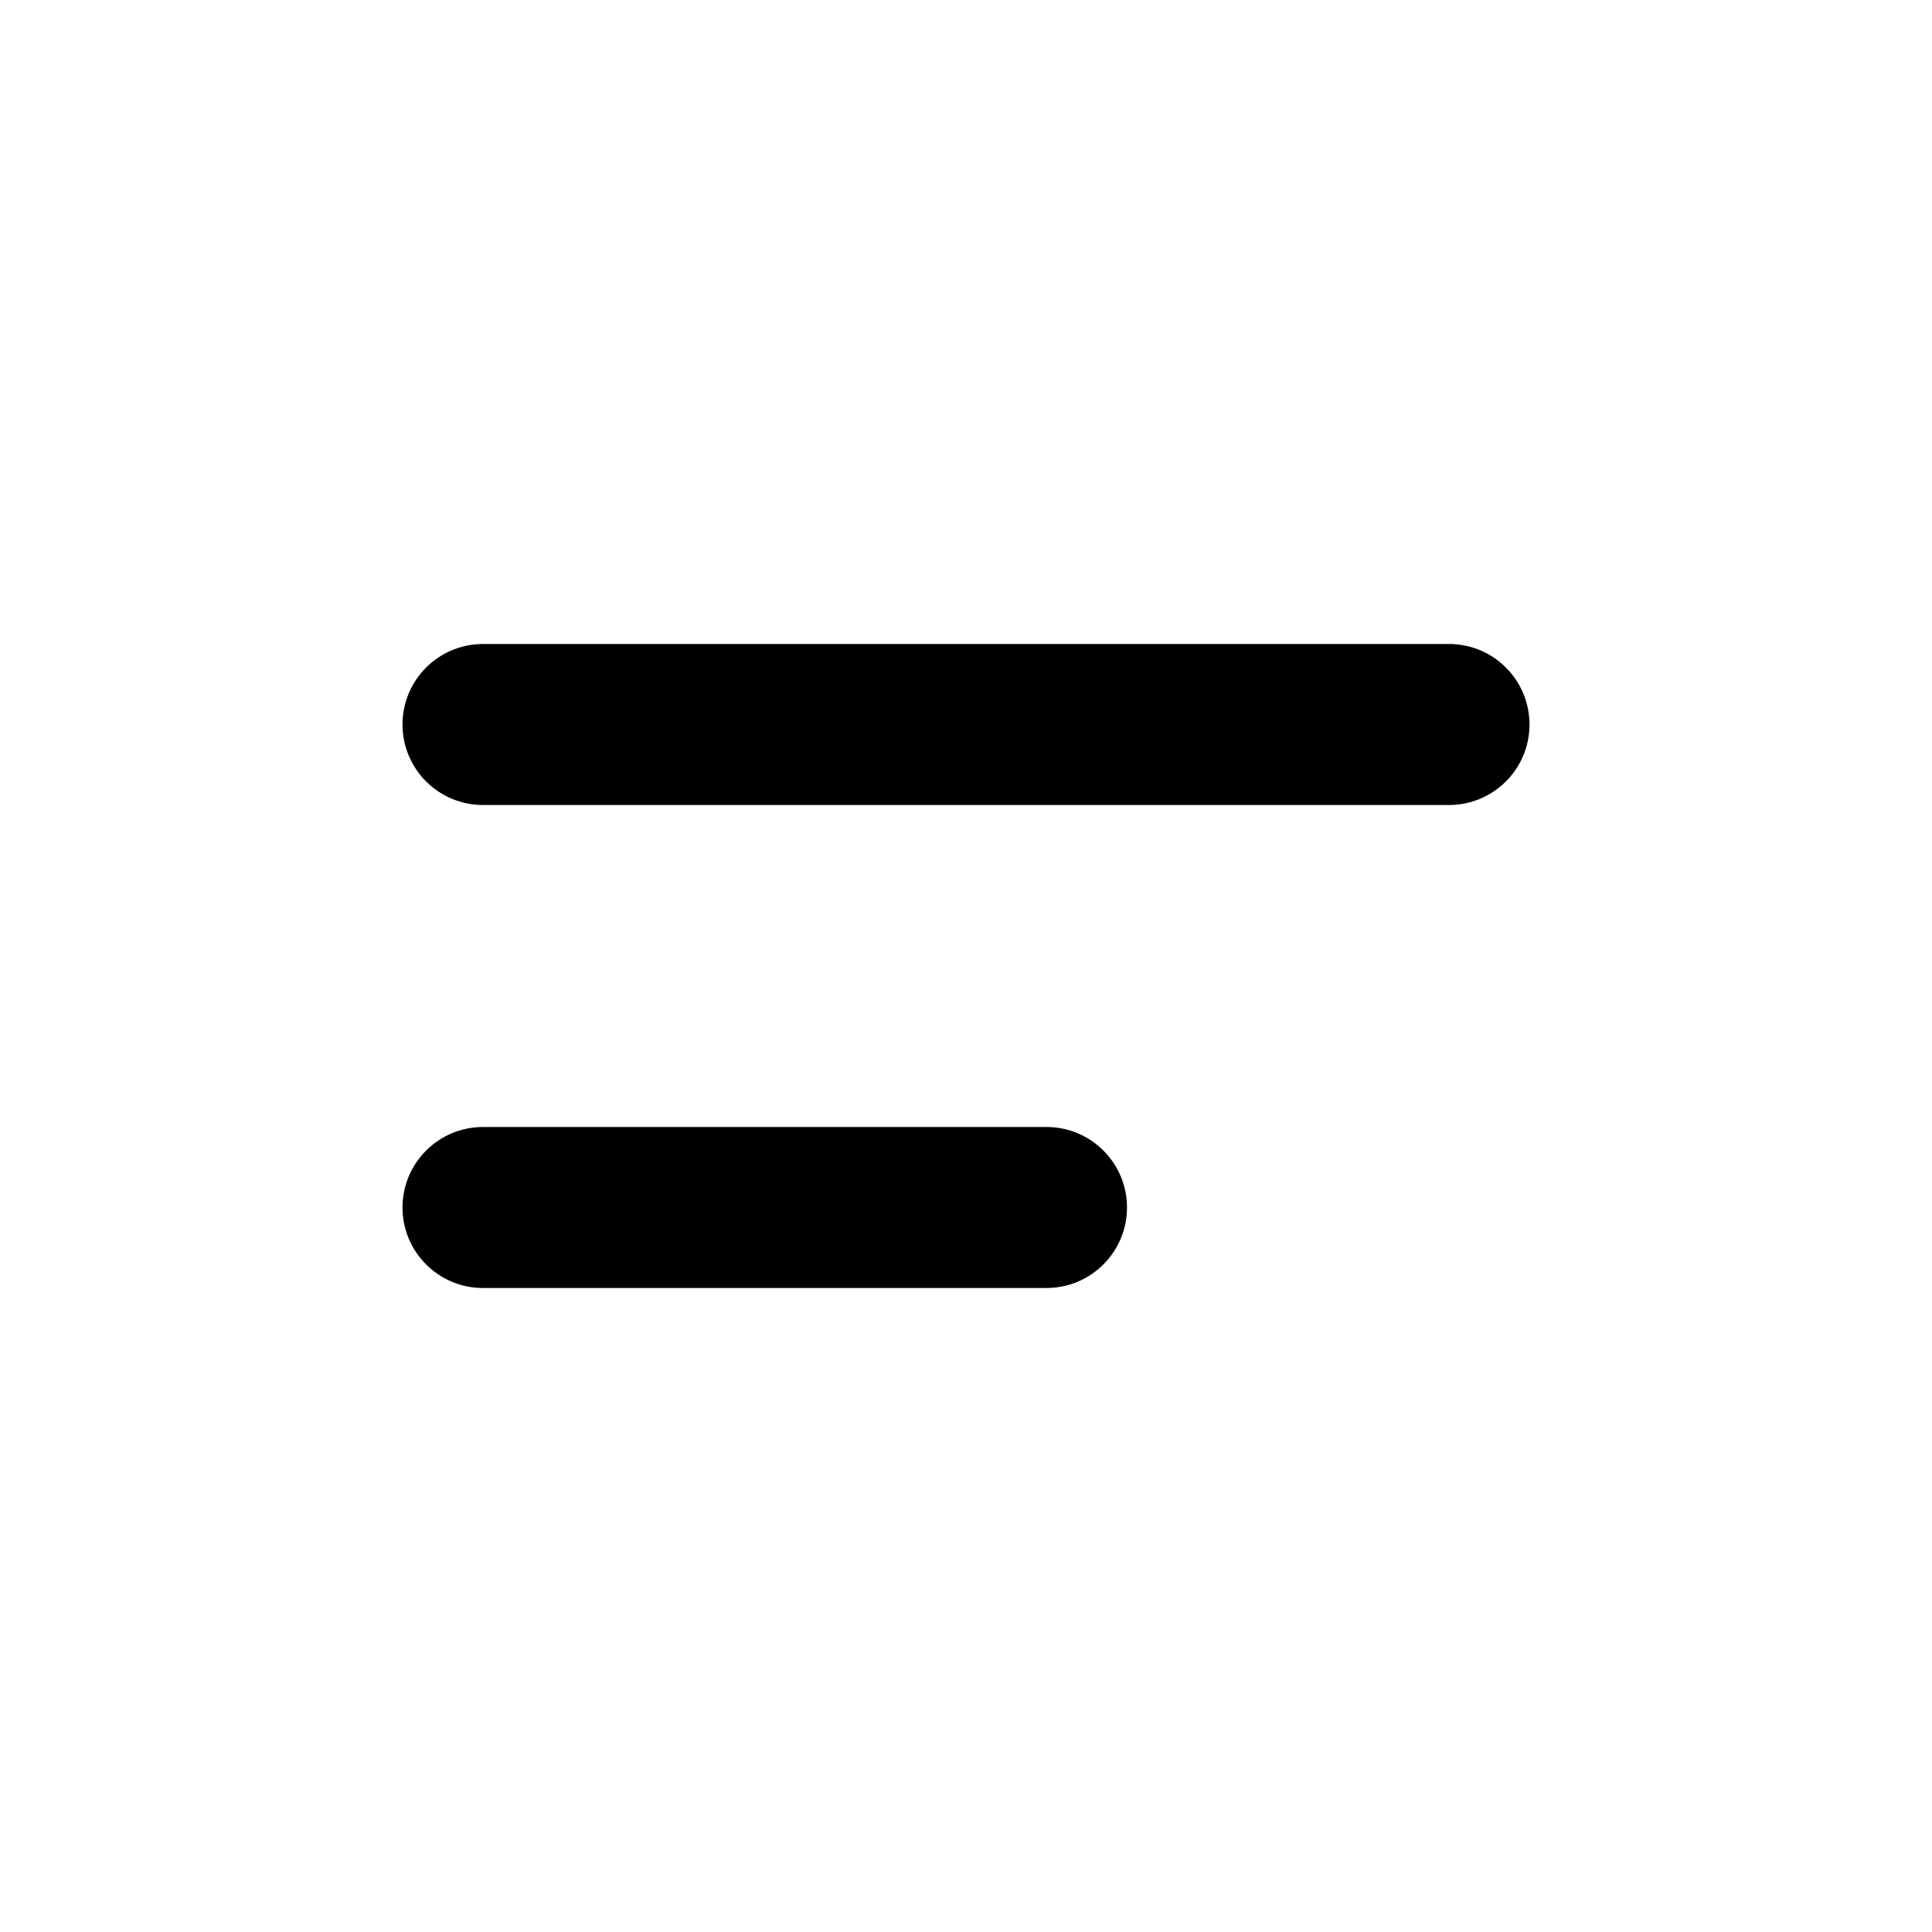
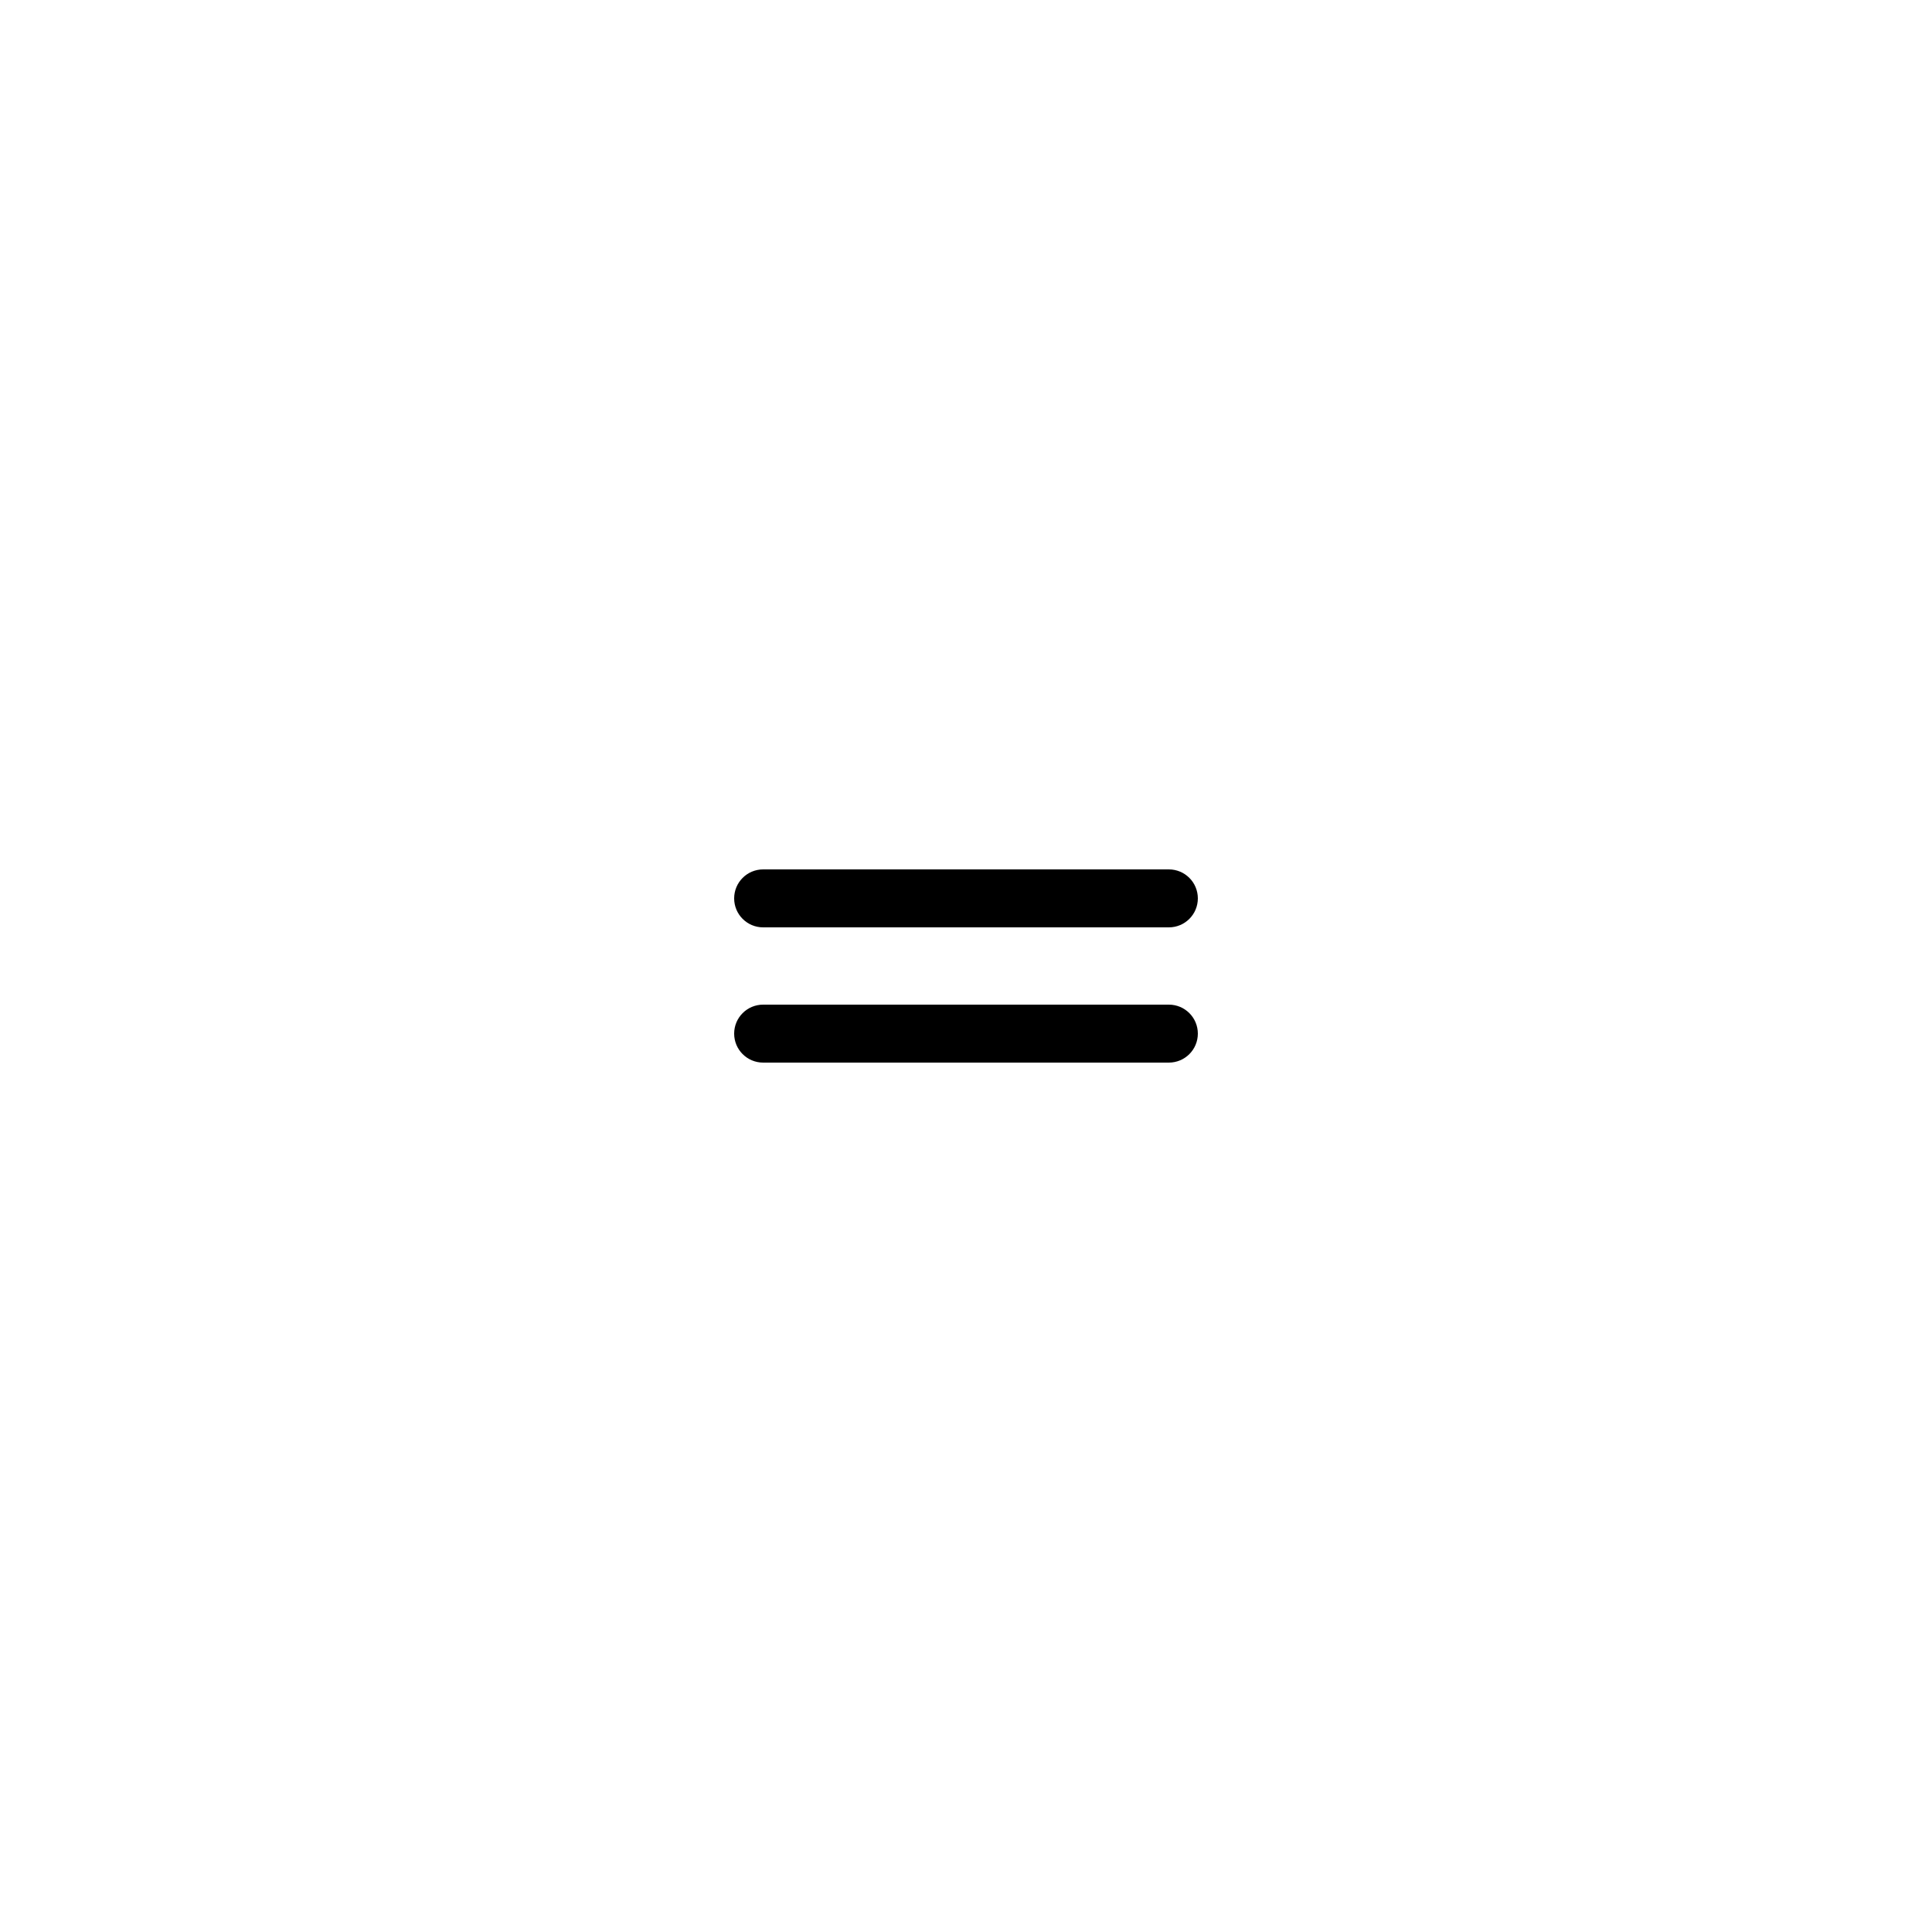
- <svg xmlns="http://www.w3.org/2000/svg" width="48" height="48" viewBox="0 0 48 48" fill="none">
-   <rect x="10" y="16" width="28" height="4" rx="2" fill="#000000" />
-   <rect x="10" y="28" width="18" height="4" rx="2" fill="#000000" />
+ <svg xmlns="http://www.w3.org/2000/svg" id="Layer_1" data-name="Layer 1" viewBox="0 0 24 24" width="300" height="300" version="1.1">
+   <g width="100%" height="100%" transform="matrix(0.24,0,0,0.24,9.12,9.12)">
+     <path d="m0,8.5c0-.829.671-1.5,1.5-1.5h21c.829,0,1.5.671,1.5,1.5s-.671,1.5-1.5,1.5H1.5c-.829,0-1.5-.671-1.5-1.5Zm22.5,5.5H1.5c-.829,0-1.5.671-1.5,1.5s.671,1.5,1.5,1.5h21c.829,0,1.5-.671,1.5-1.5s-.671-1.5-1.5-1.5Z" fill="#000000" fill-opacity="1" data-original-color="#000000ff" stroke="none" stroke-opacity="1" />
+   </g>
</svg>
